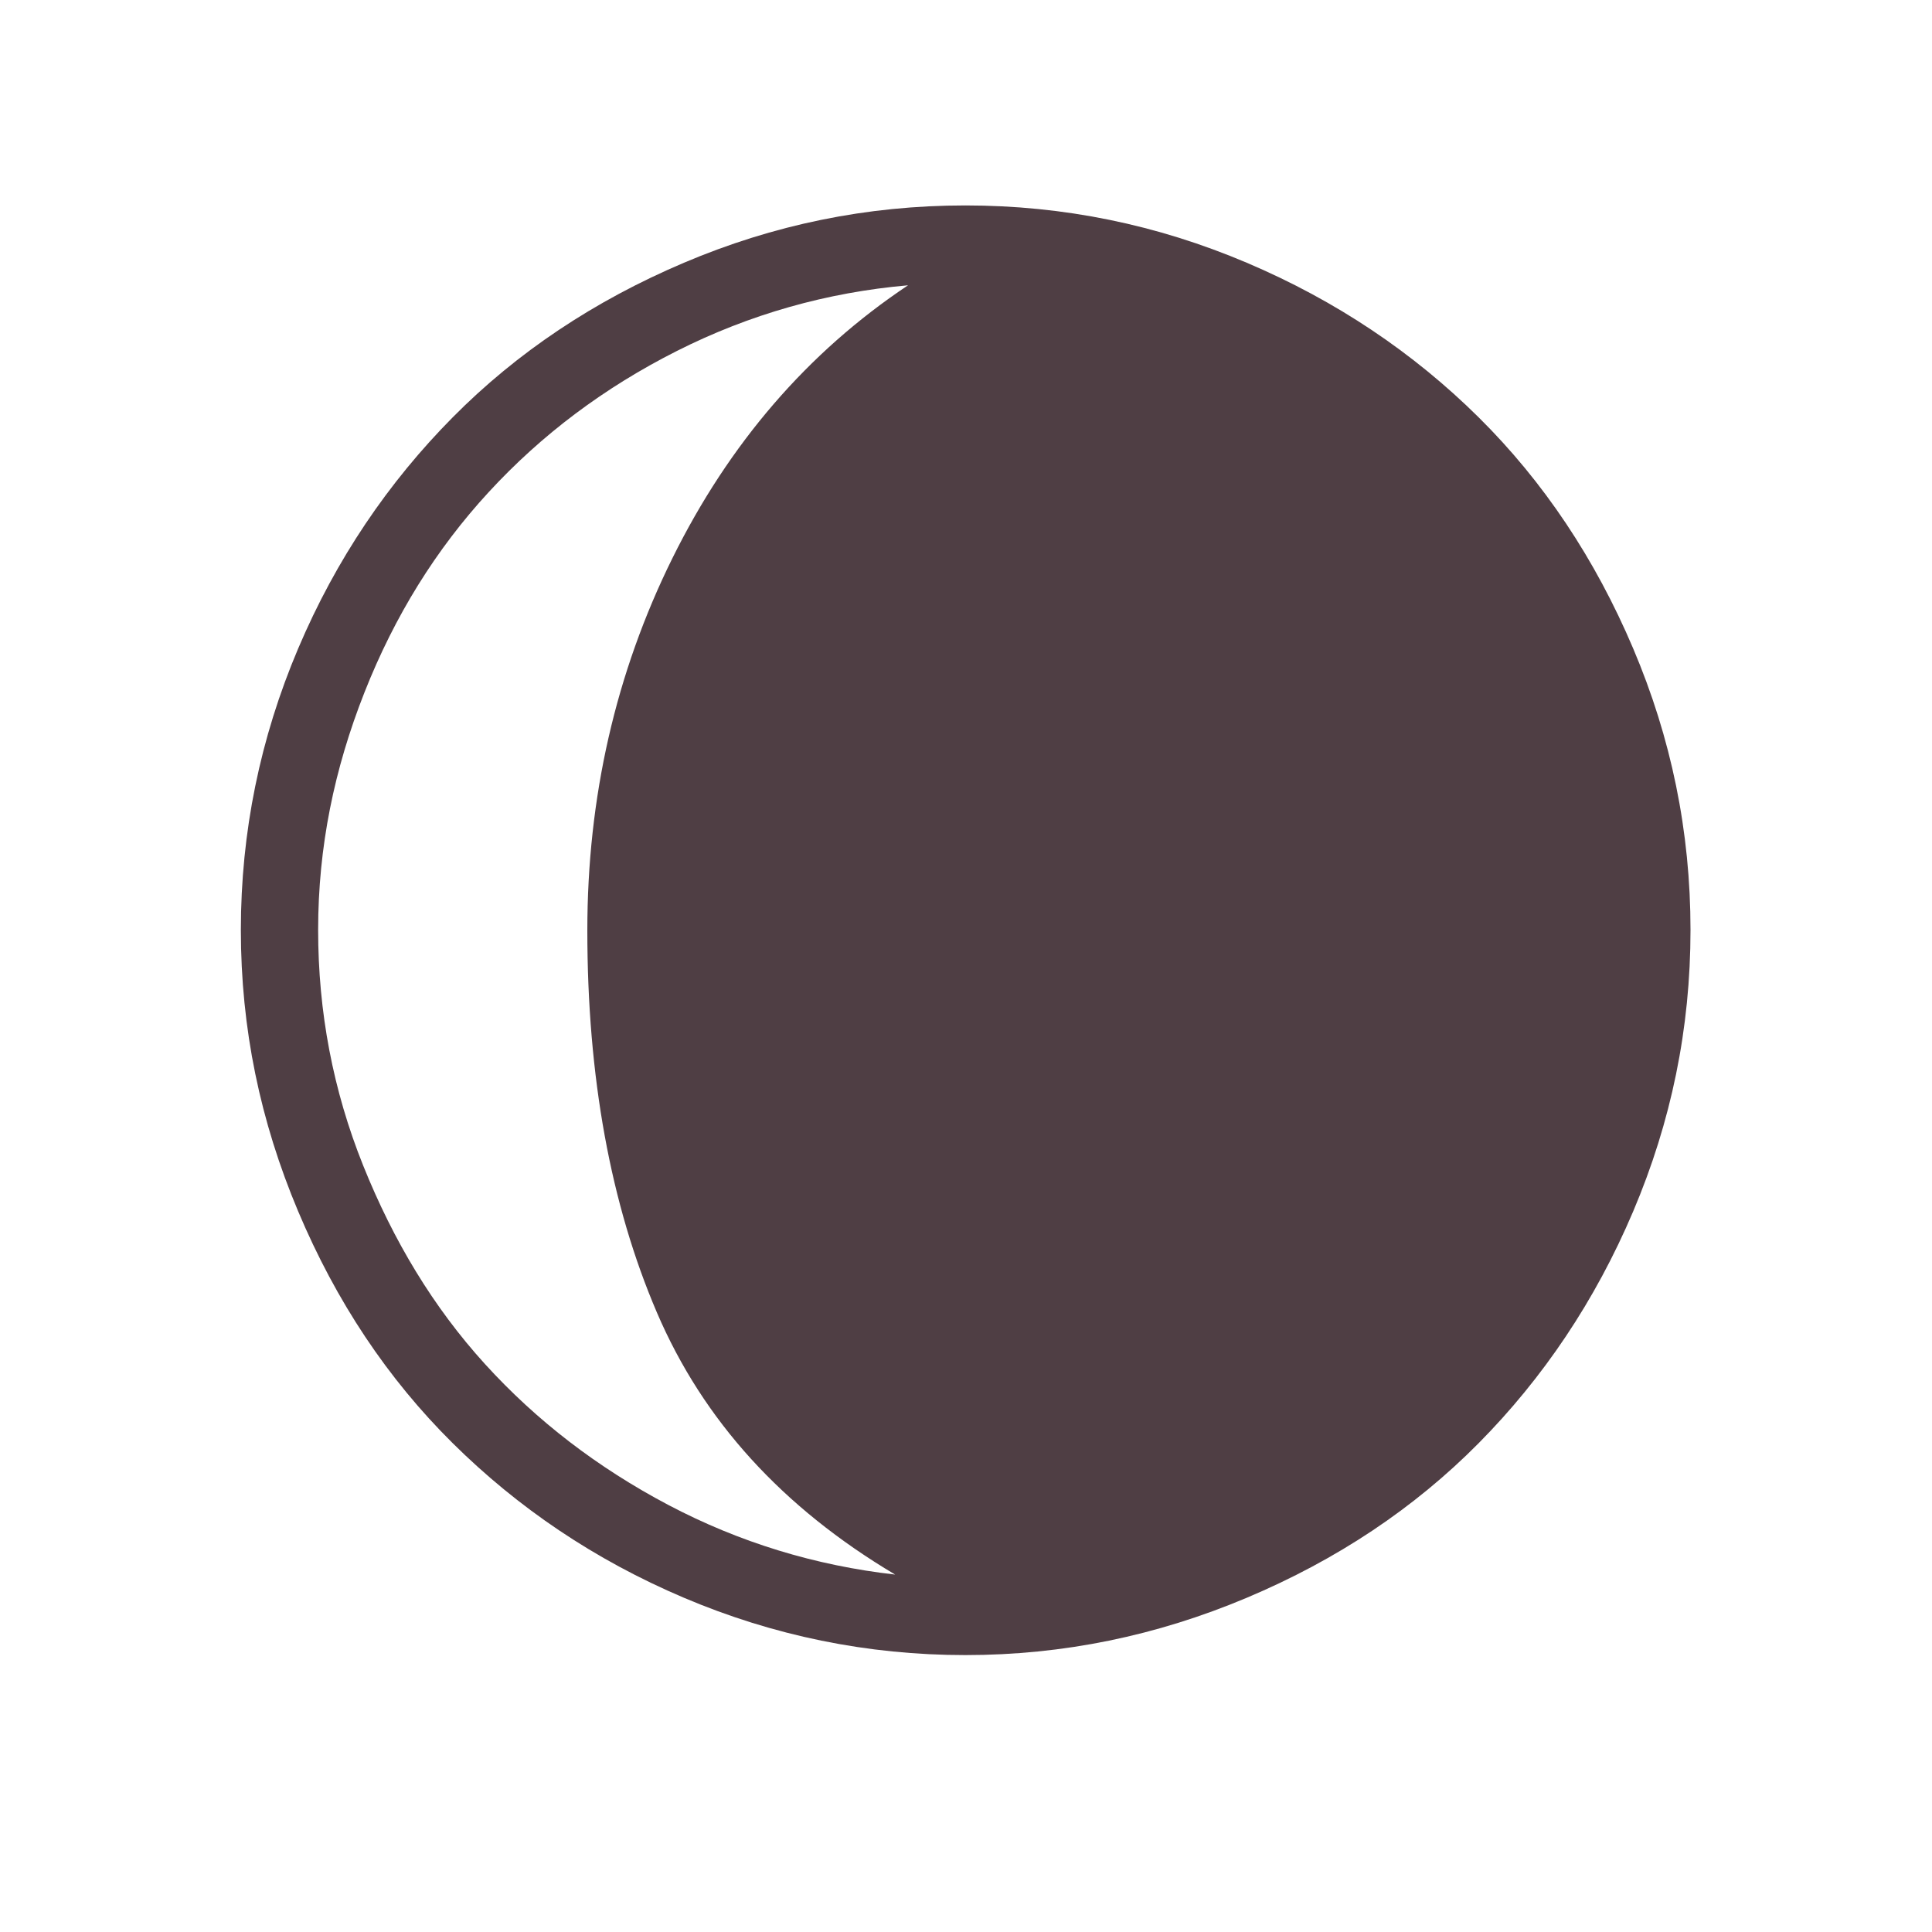
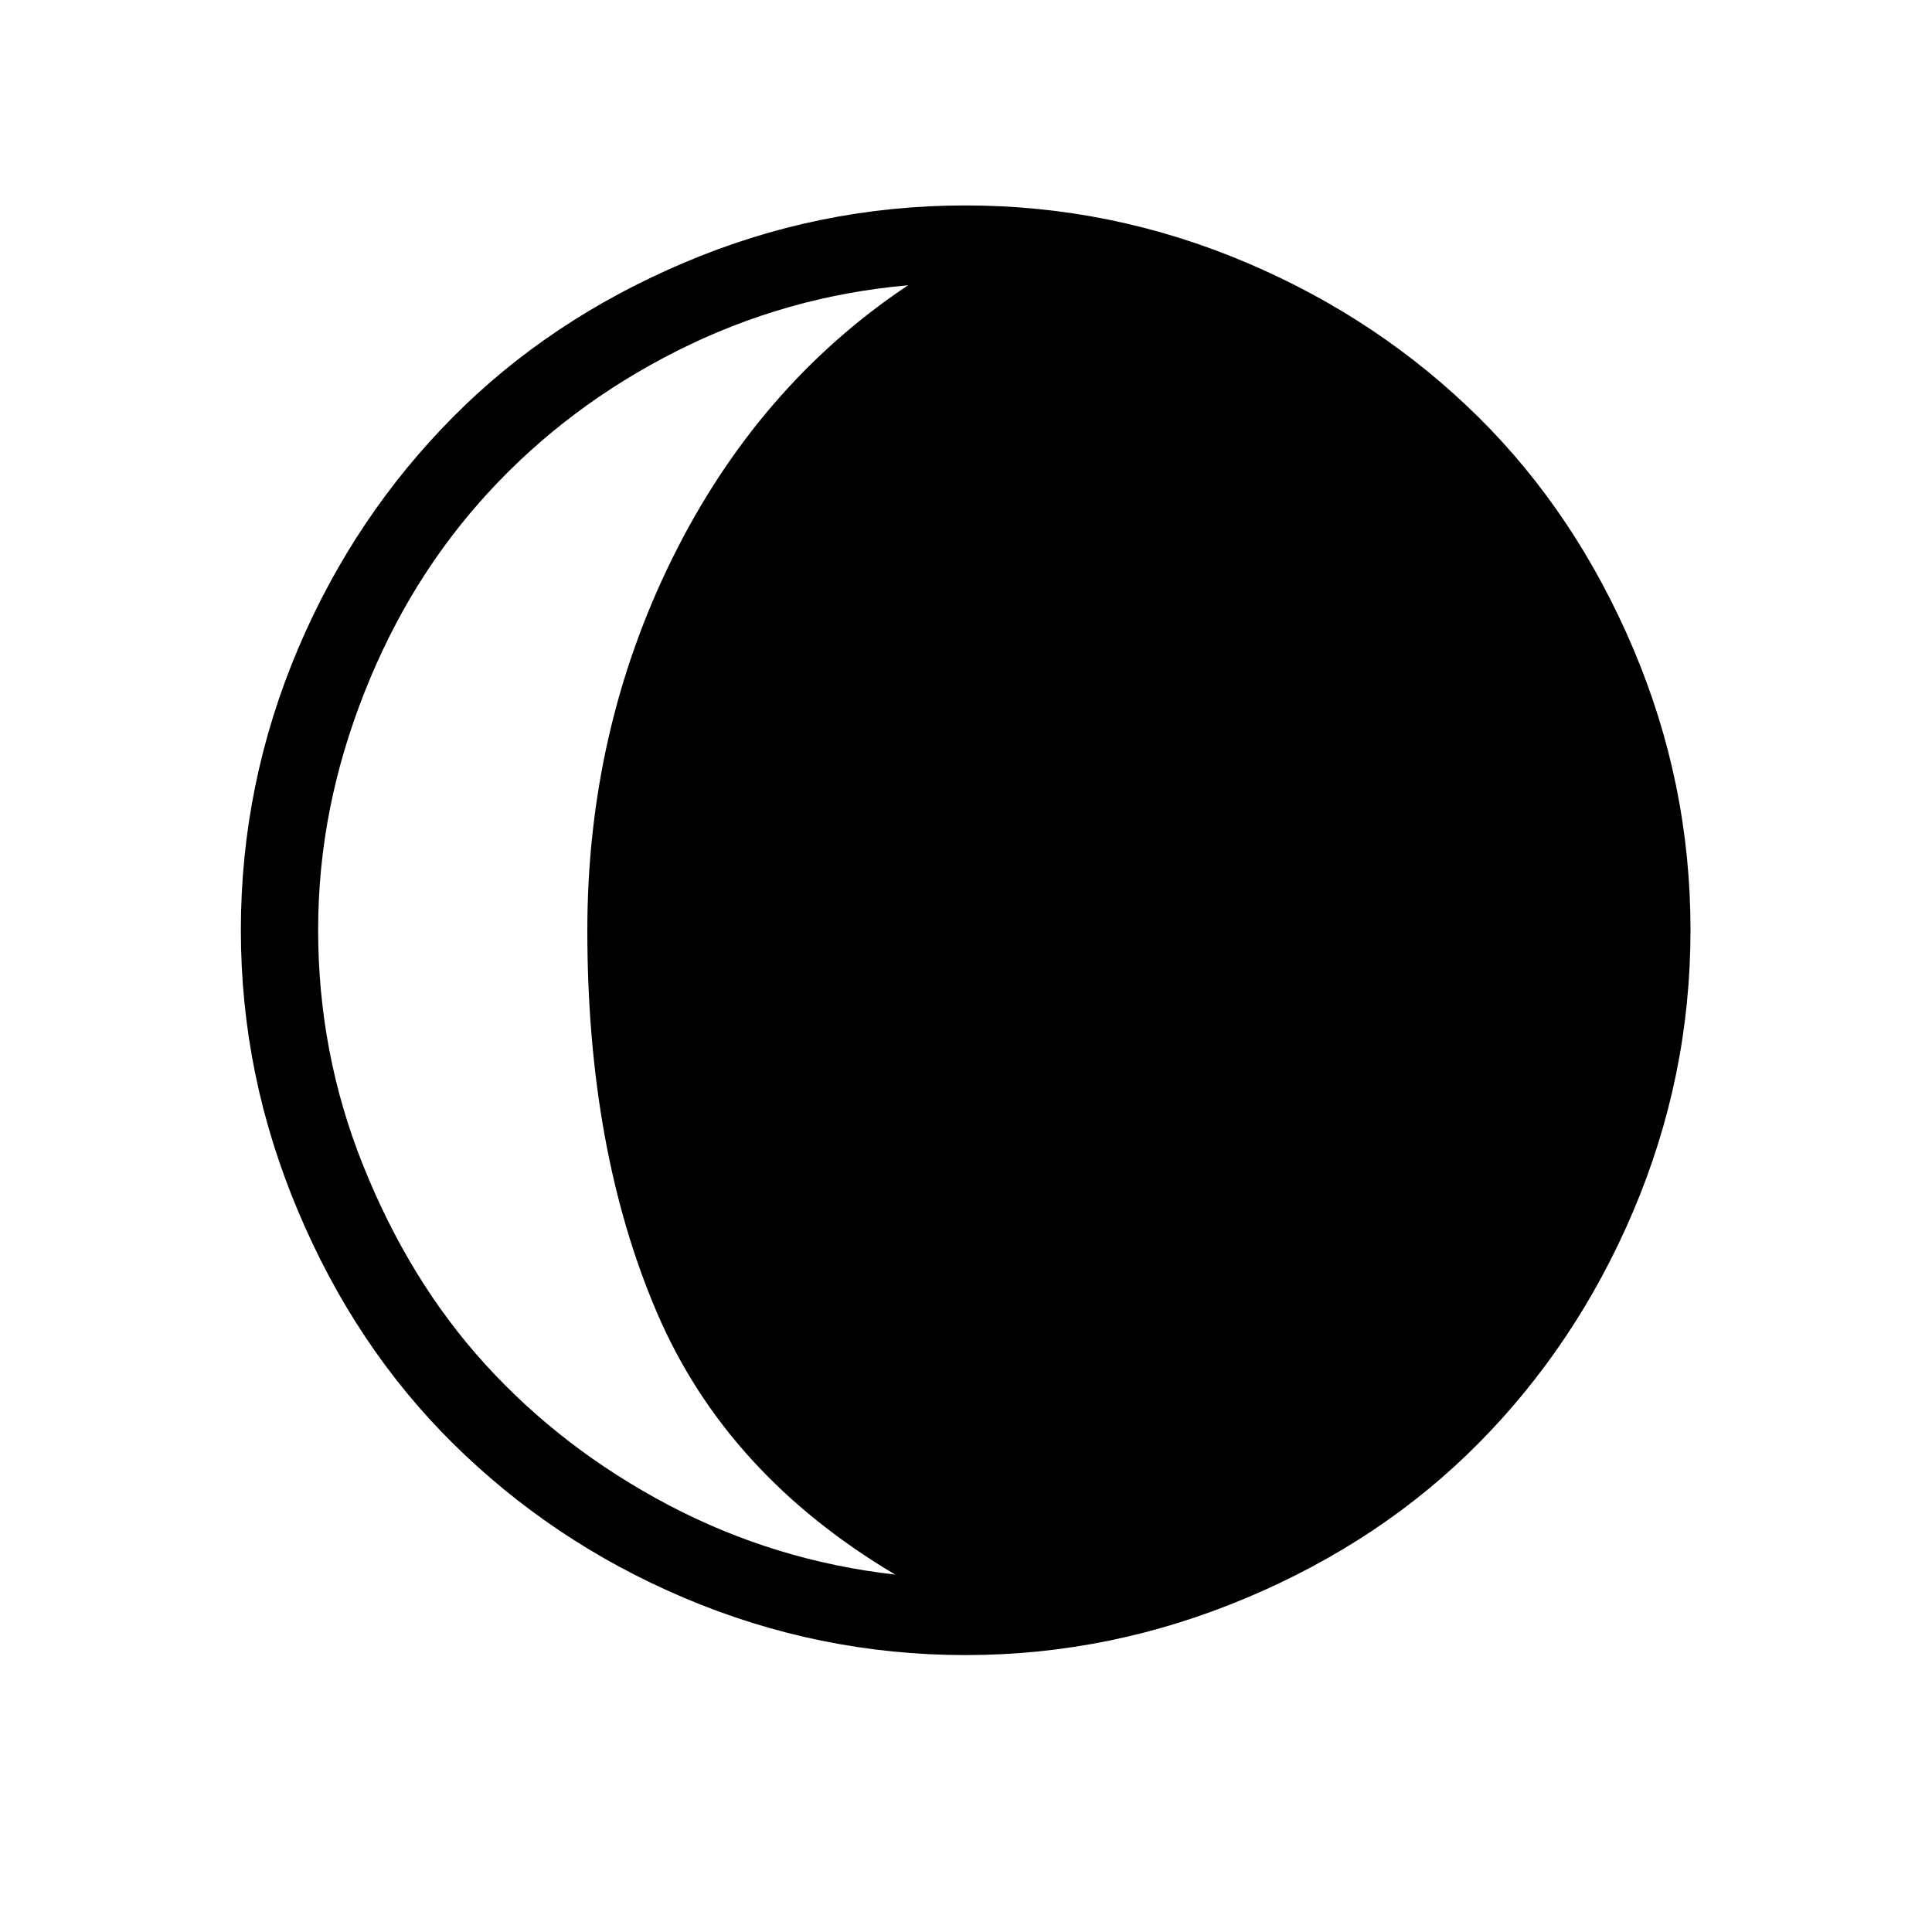
- <svg xmlns="http://www.w3.org/2000/svg" fill="#4F3E44" version="1.1" id="Layer_1" x="0px" y="0px" viewBox="0 0 30 30" style="enable-background:new 0 0 30 30;" xml:space="preserve">
+ <svg xmlns="http://www.w3.org/2000/svg" version="1.1" id="Layer_1" x="0px" y="0px" viewBox="0 0 30 30" style="enable-background:new 0 0 30 30;" xml:space="preserve">
  <path d="M3.74,14.44c0-1.52,0.3-2.98,0.89-4.37s1.4-2.58,2.4-3.59s2.2-1.81,3.59-2.4s2.84-0.89,4.37-0.89s2.98,0.3,4.37,0.89  s2.59,1.4,3.6,2.4s1.81,2.2,2.4,3.59s0.89,2.84,0.89,4.37s-0.3,2.98-0.89,4.37s-1.4,2.59-2.4,3.6s-2.2,1.81-3.6,2.4  s-2.85,0.89-4.37,0.89s-2.98-0.3-4.37-0.89s-2.58-1.4-3.59-2.4s-1.81-2.2-2.4-3.6S3.74,15.97,3.74,14.44z M4.94,14.44  c0,1.27,0.23,2.49,0.7,3.66s1.09,2.2,1.89,3.08s1.75,1.61,2.85,2.19s2.28,0.94,3.52,1.08c-1.75-1.04-2.98-2.39-3.7-4.07  s-1.08-3.66-1.08-5.93c0-2.07,0.44-4,1.32-5.78s2.1-3.2,3.66-4.24c-1.26,0.11-2.46,0.45-3.59,1.02s-2.1,1.3-2.92,2.19  s-1.46,1.92-1.93,3.11S4.94,13.15,4.94,14.44z" />
</svg>
